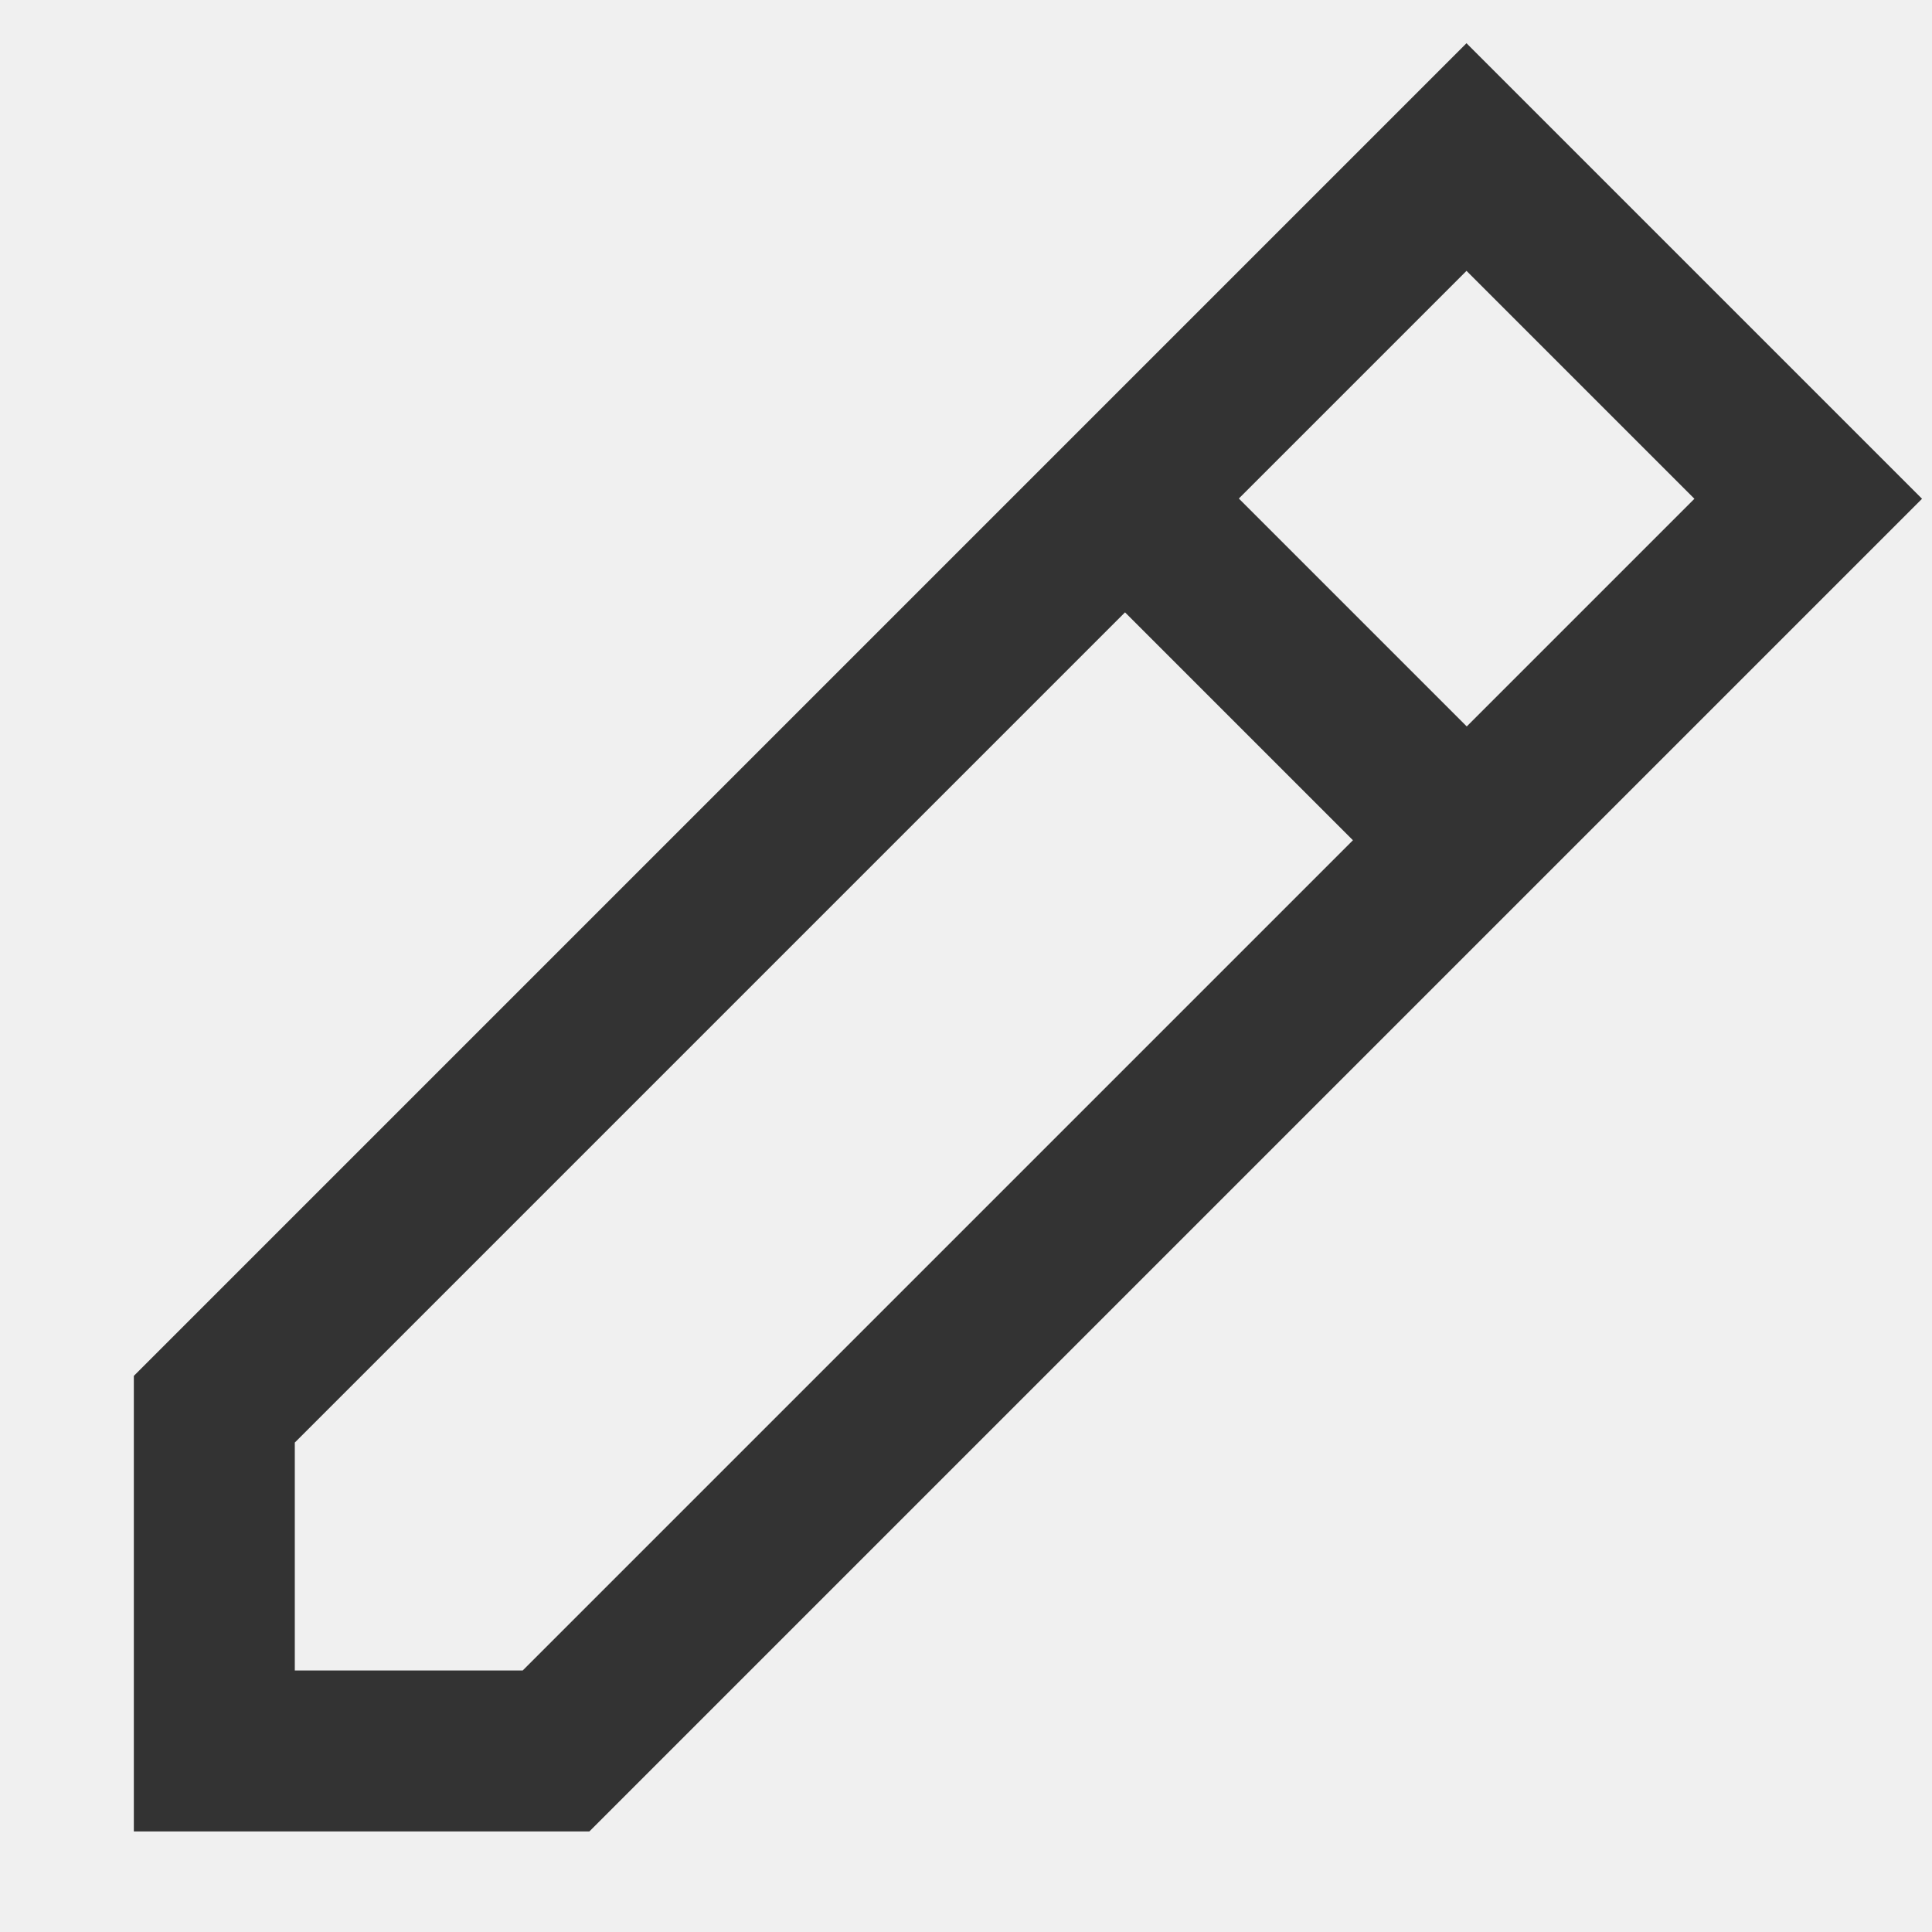
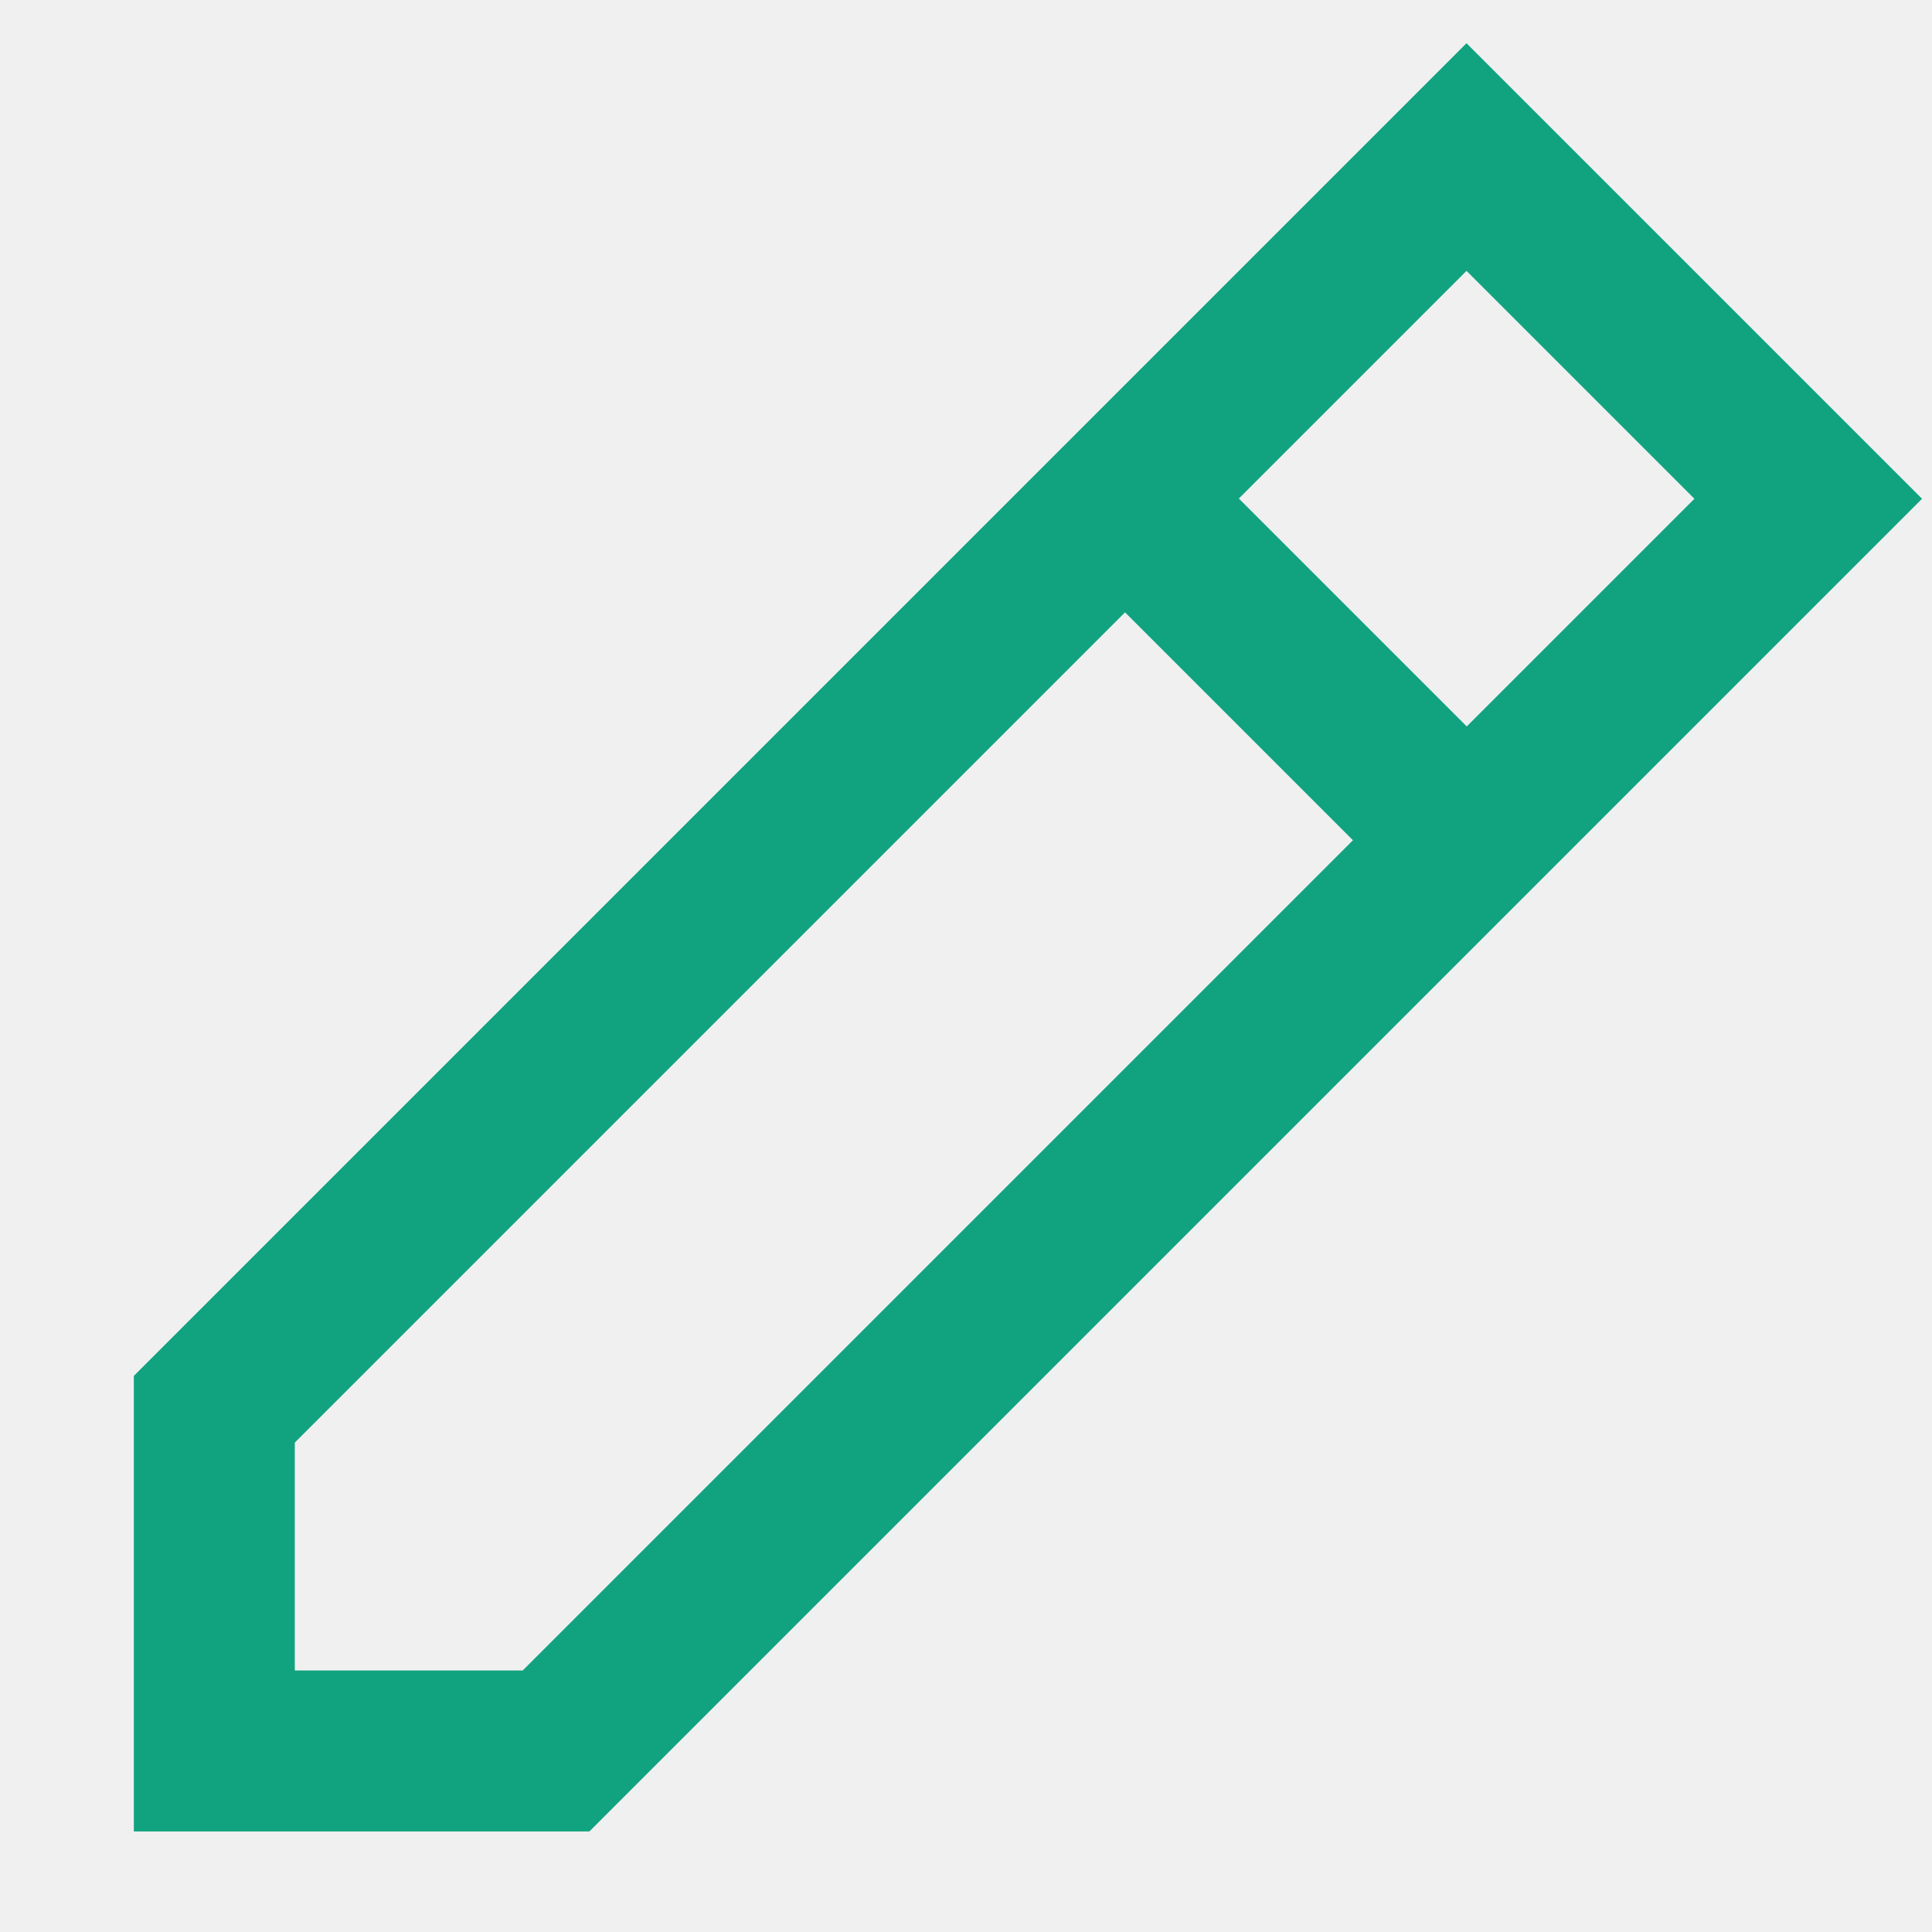
<svg xmlns="http://www.w3.org/2000/svg" xmlns:xlink="http://www.w3.org/1999/xlink" width="16" height="16" viewBox="0 0 16 16" fill="none">
  <defs>
    <rect id="path_0" x="0" y="0" width="16" height="16" />
  </defs>
  <g opacity="1" transform="translate(0 0)  rotate(0 8 8)">
    <mask id="bg-mask-0" fill="white">
      <use xlink:href="#path_0" />
    </mask>
    <g mask="url(#bg-mask-0)">
-       <path id="路径 1" style="stroke:#333333; stroke-width:1.333; stroke-opacity:1; stroke-dasharray:0 0" transform="translate(1.774903 1.30062)  rotate(0 6.599665 6.599657)" d="M2.83,13.2L13.2,2.83L10.37,0L0,10.37L0,13.2L2.83,13.2Z " />
-       <path id="路径 2" style="stroke:#333333; stroke-width:1.333; stroke-opacity:1; stroke-dasharray:0 0" transform="translate(9.317367 4.129067)  rotate(0 1.414217 1.414217)" d="M0,0L2.83,2.83 " />
+       <path id="路径 1" style="stroke:#11A380; stroke-width:1.333; stroke-opacity:1; stroke-dasharray:0 0" transform="translate(1.774903 1.30062)  rotate(0 6.599665 6.599657)" d="M2.83,13.2L13.2,2.83L10.37,0L0,10.37L0,13.2L2.83,13.2Z " />
+       <path id="路径 2" style="stroke:#11A380; stroke-width:1.333; stroke-opacity:1; stroke-dasharray:0 0" transform="translate(9.317367 4.129067)  rotate(0 1.414217 1.414217)" d="M0,0L2.83,2.83 " />
    </g>
  </g>
</svg>
